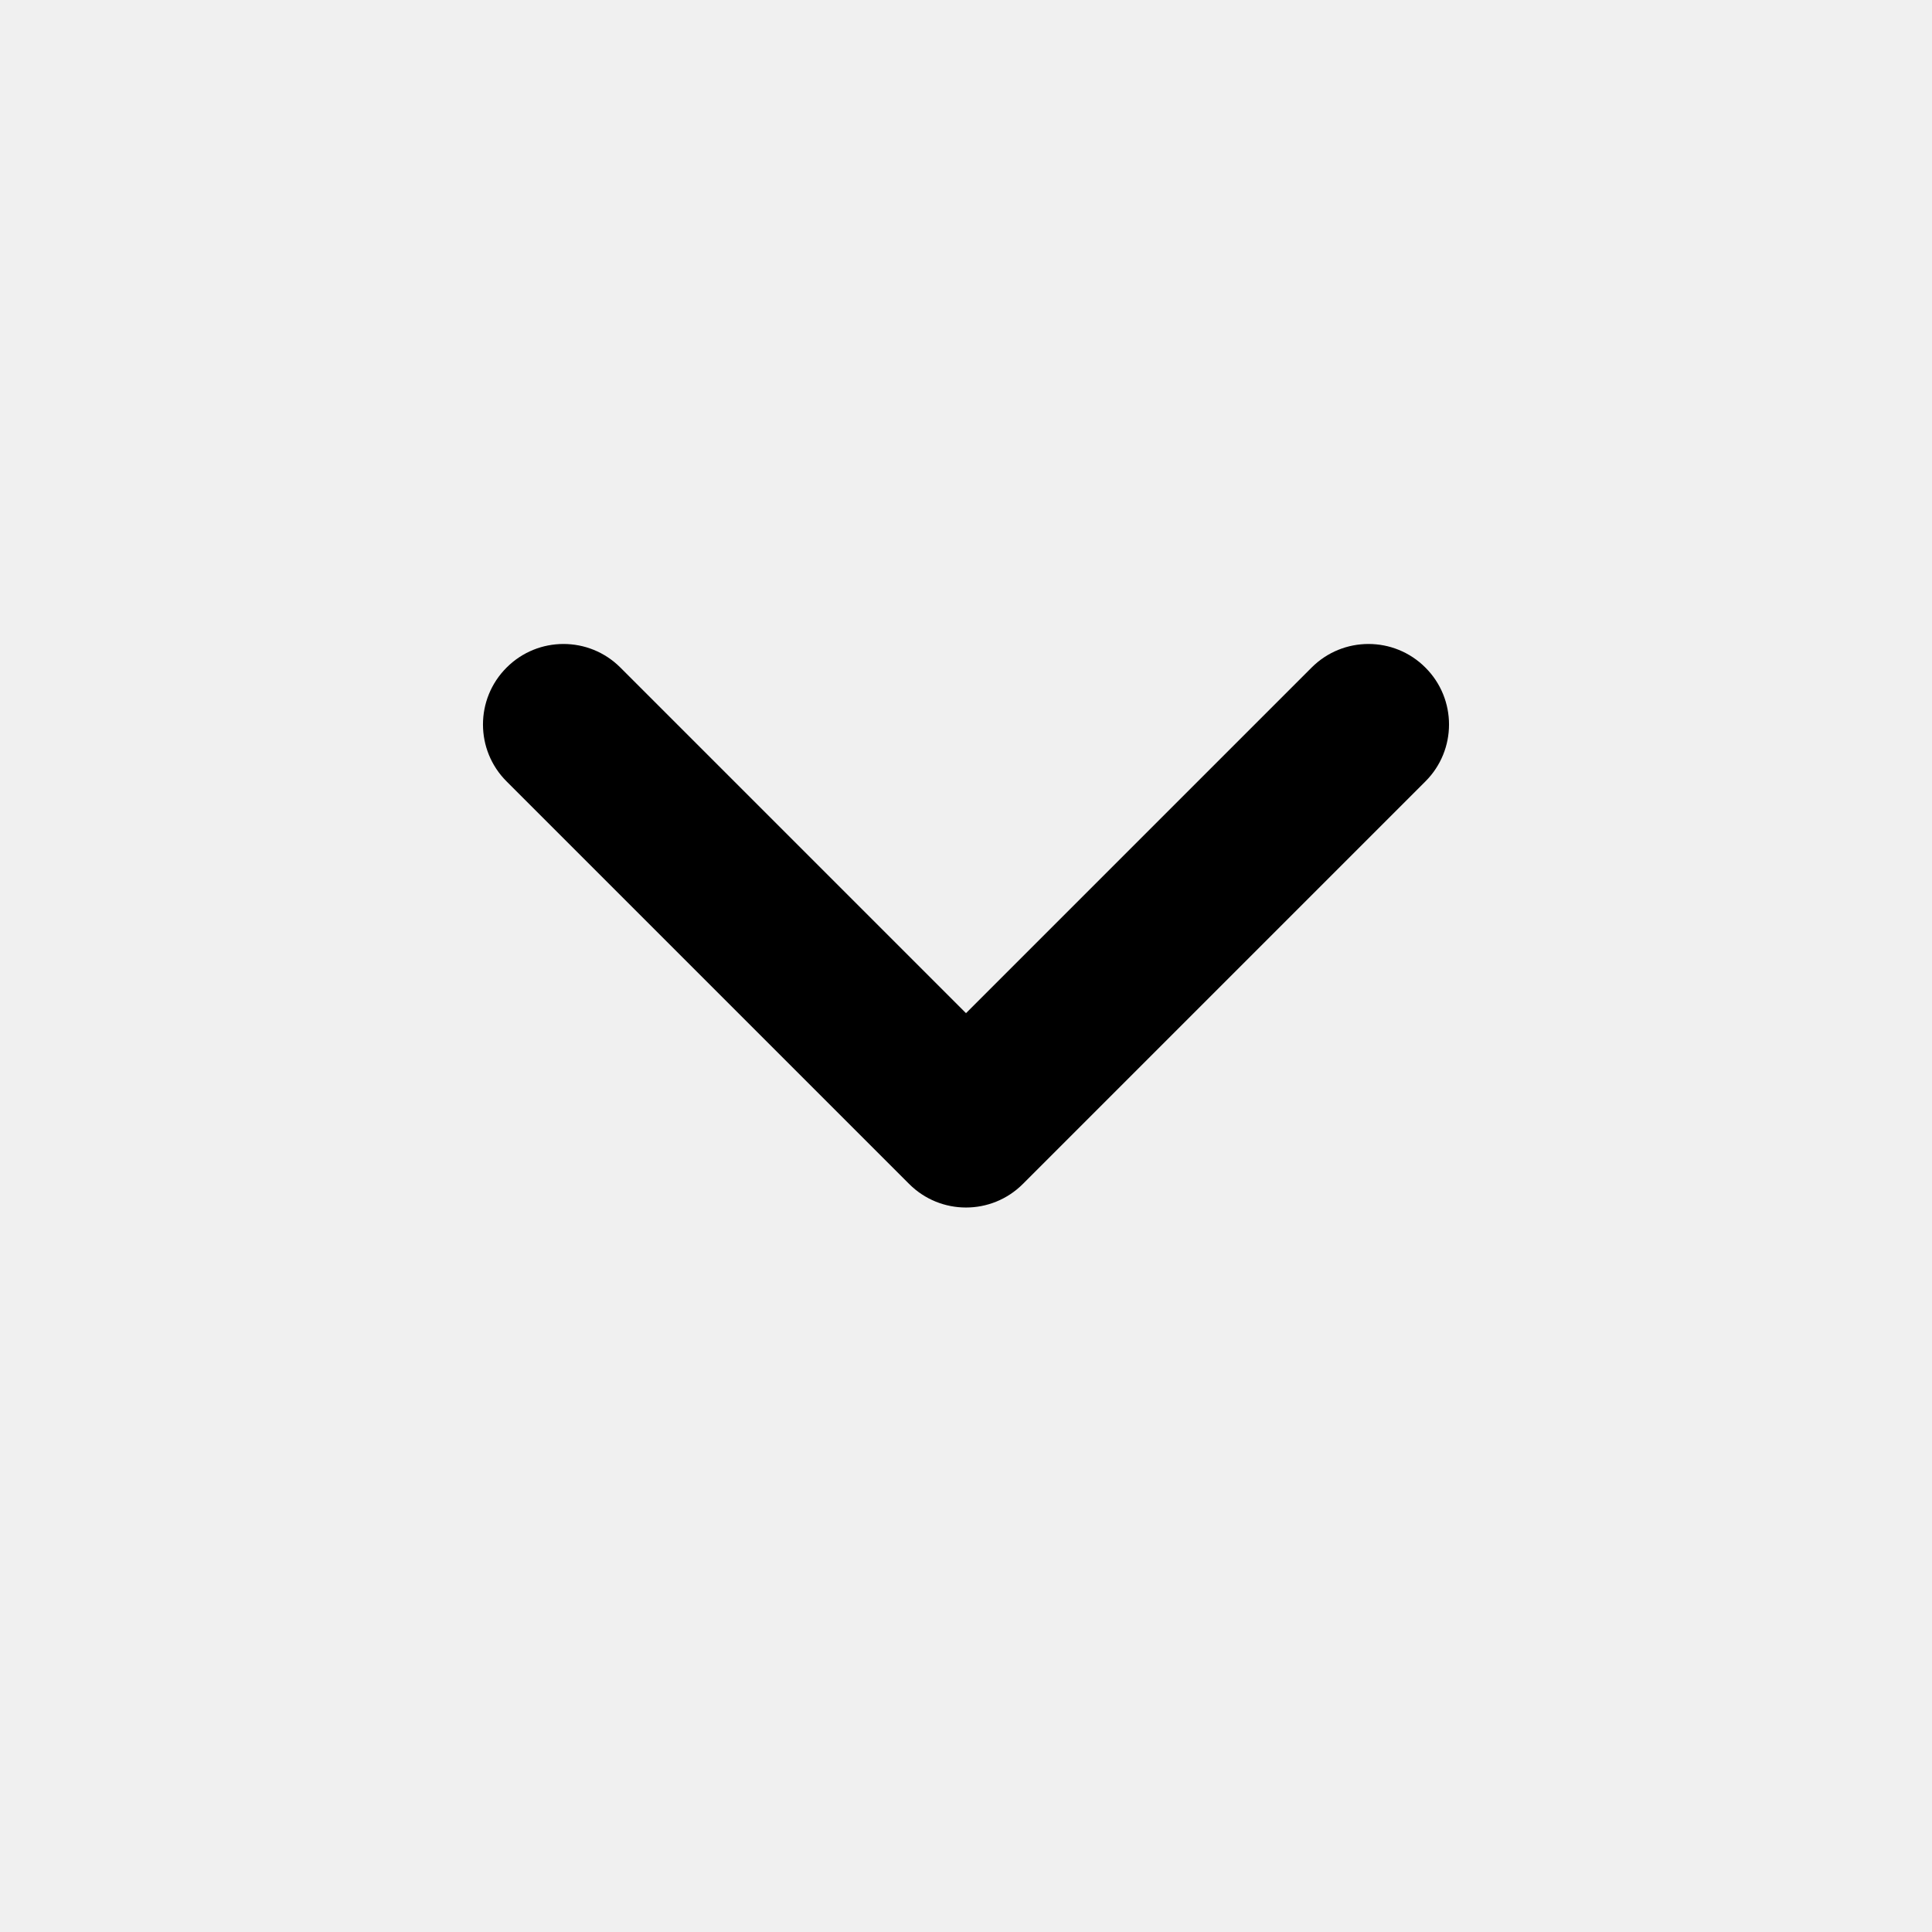
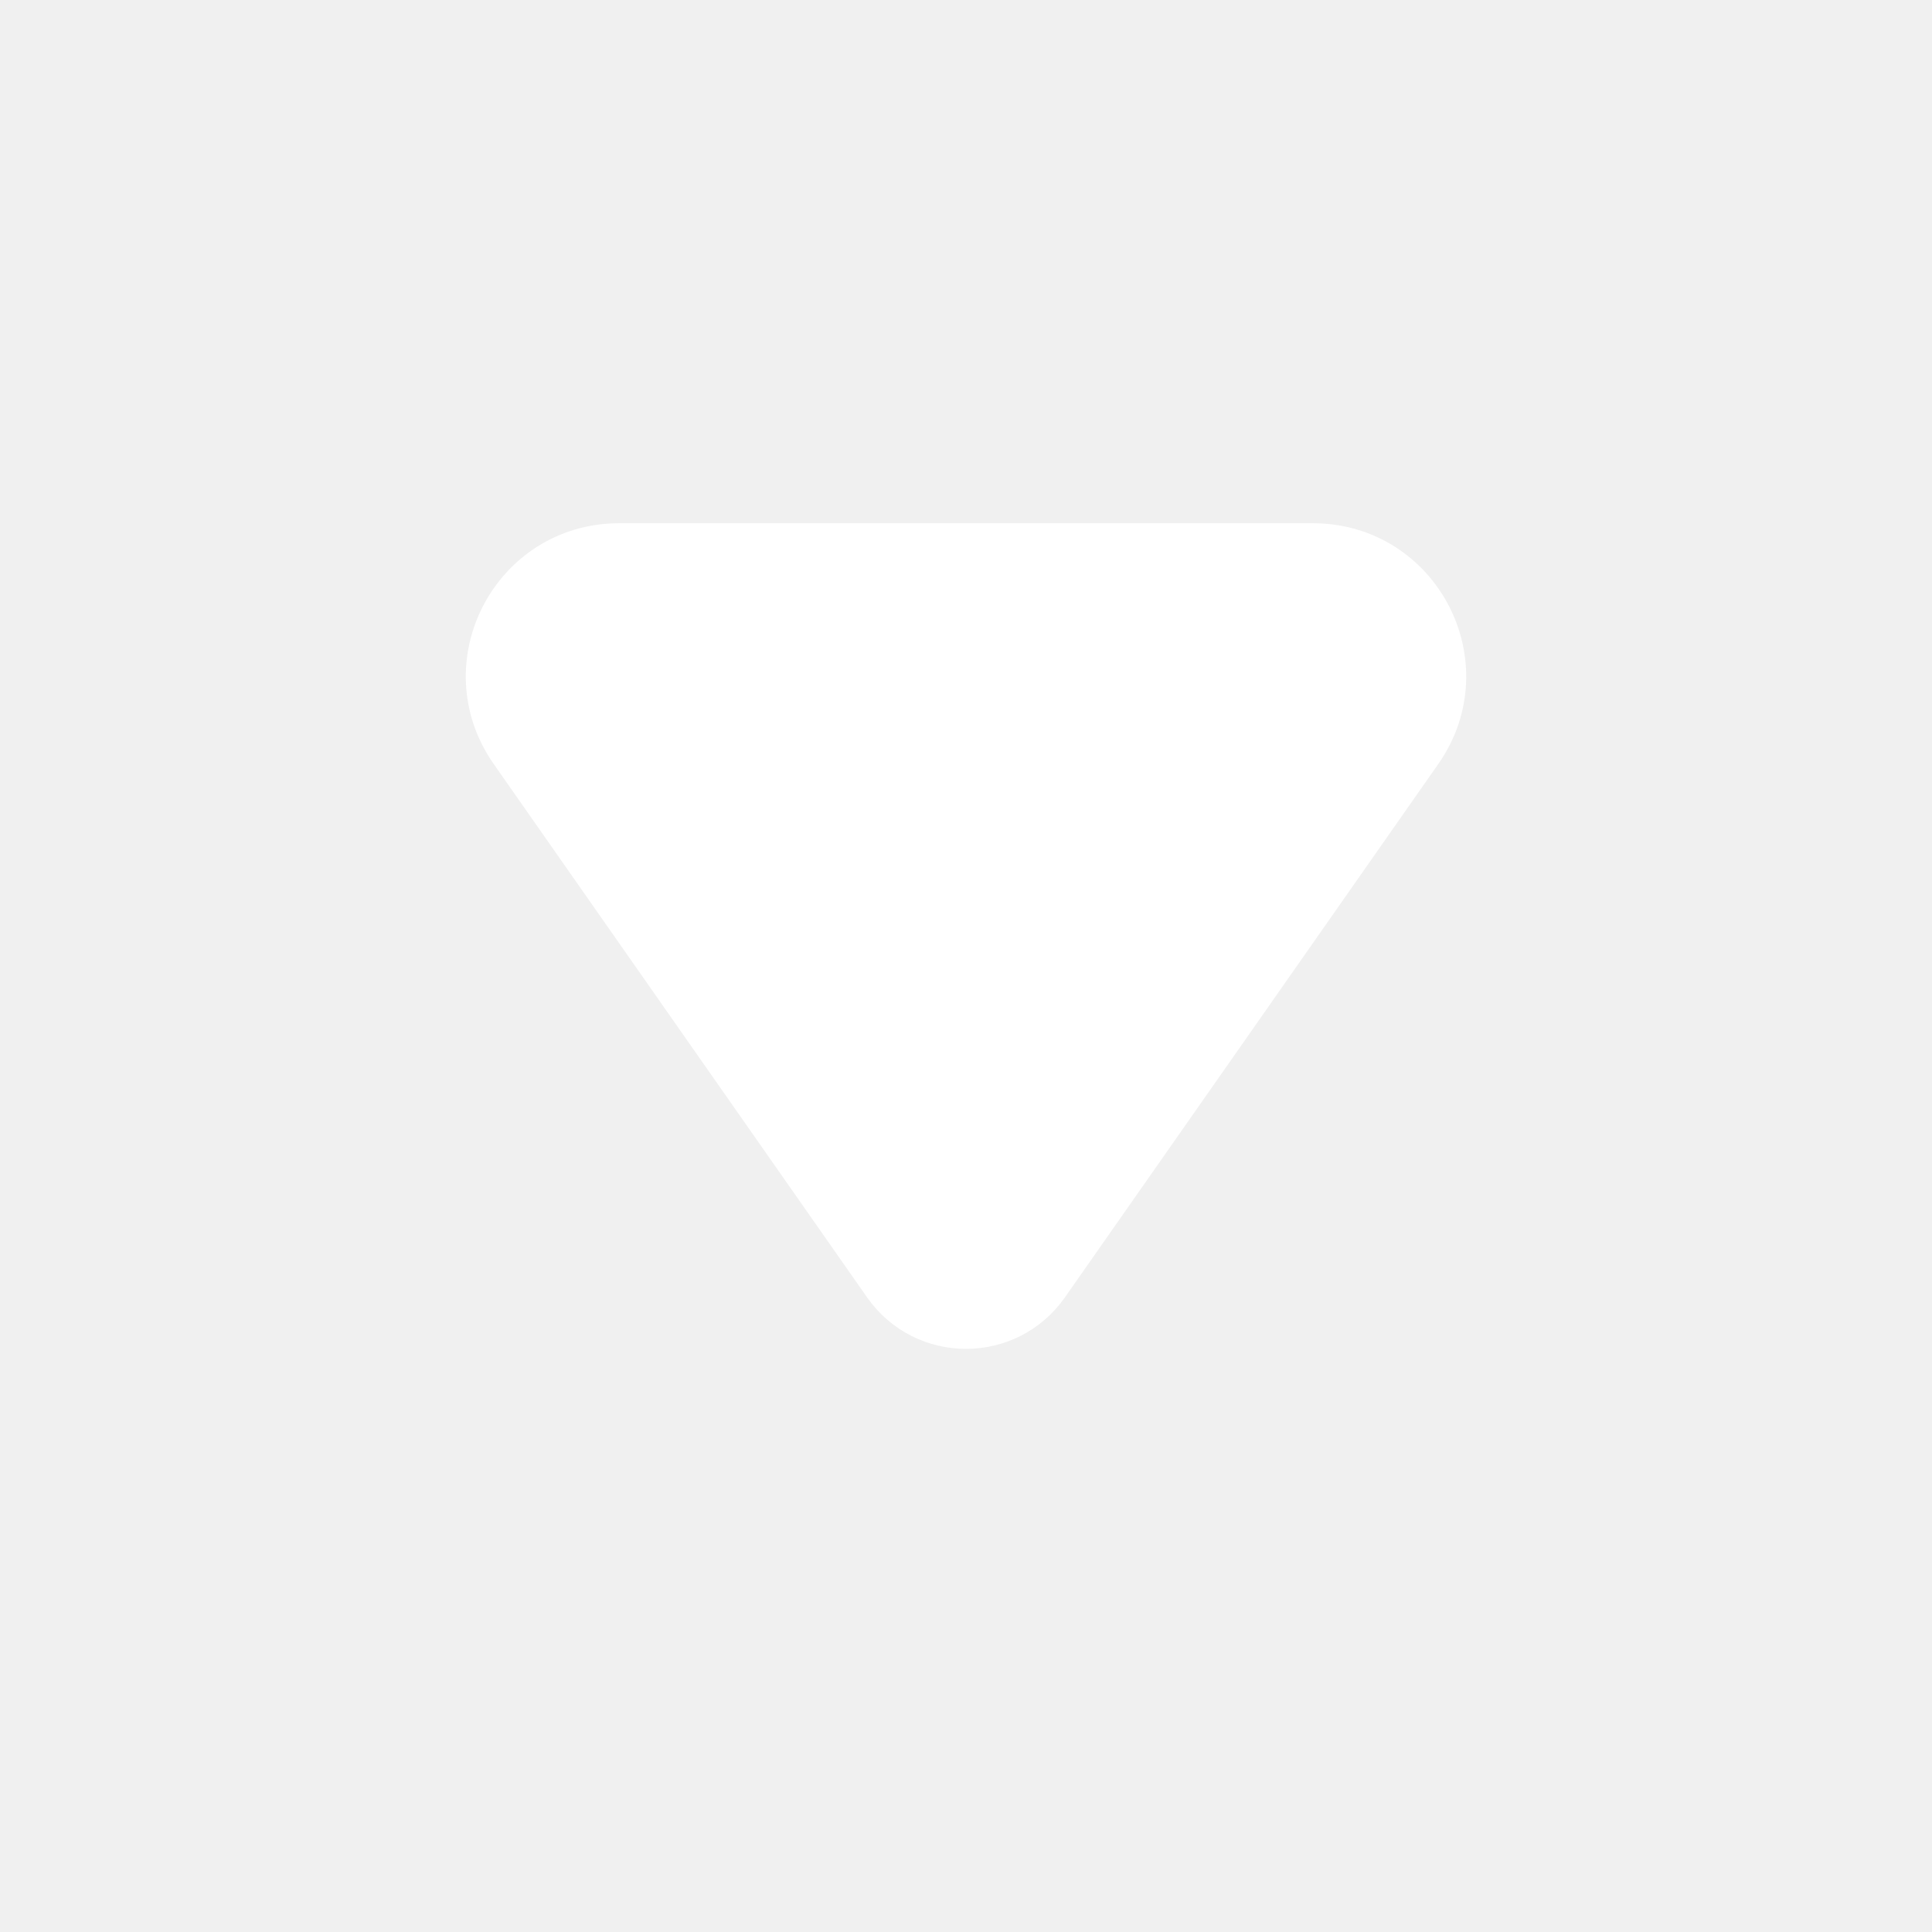
- <svg xmlns="http://www.w3.org/2000/svg" width="800px" height="800px" viewBox="0 0 24 24" fill="none">
-   <path fill-rule="evenodd" clip-rule="evenodd" d="M12.707 14.707C12.317 15.098 11.683 15.098 11.293 14.707L6.293 9.707C5.902 9.317 5.902 8.683 6.293 8.293C6.683 7.902 7.317 7.902 7.707 8.293L12 12.586L16.293 8.293C16.683 7.902 17.317 7.902 17.707 8.293C18.098 8.683 18.098 9.317 17.707 9.707L12.707 14.707Z" fill="#000000" />
+ <svg xmlns="http://www.w3.org/2000/svg" width="800px" height="800px" viewBox="0 0 24 24" fill="none" stroke="#ffffff">
+   <g id="SVGRepo_bgCarrier" stroke-width="0" />
+   <g id="SVGRepo_tracerCarrier" stroke-linecap="round" stroke-linejoin="round" />
+   <g id="SVGRepo_iconCarrier">
+     <path d="M11.181 15.83L6.542 9.203C5.892 8.275 6.556 7 7.689 7L16.311 7C17.444 7 18.108 8.275 17.458 9.203L12.819 15.83C12.421 16.398 11.579 16.398 11.181 15.83Z" fill="#ffffff" />
+   </g>
</svg>
